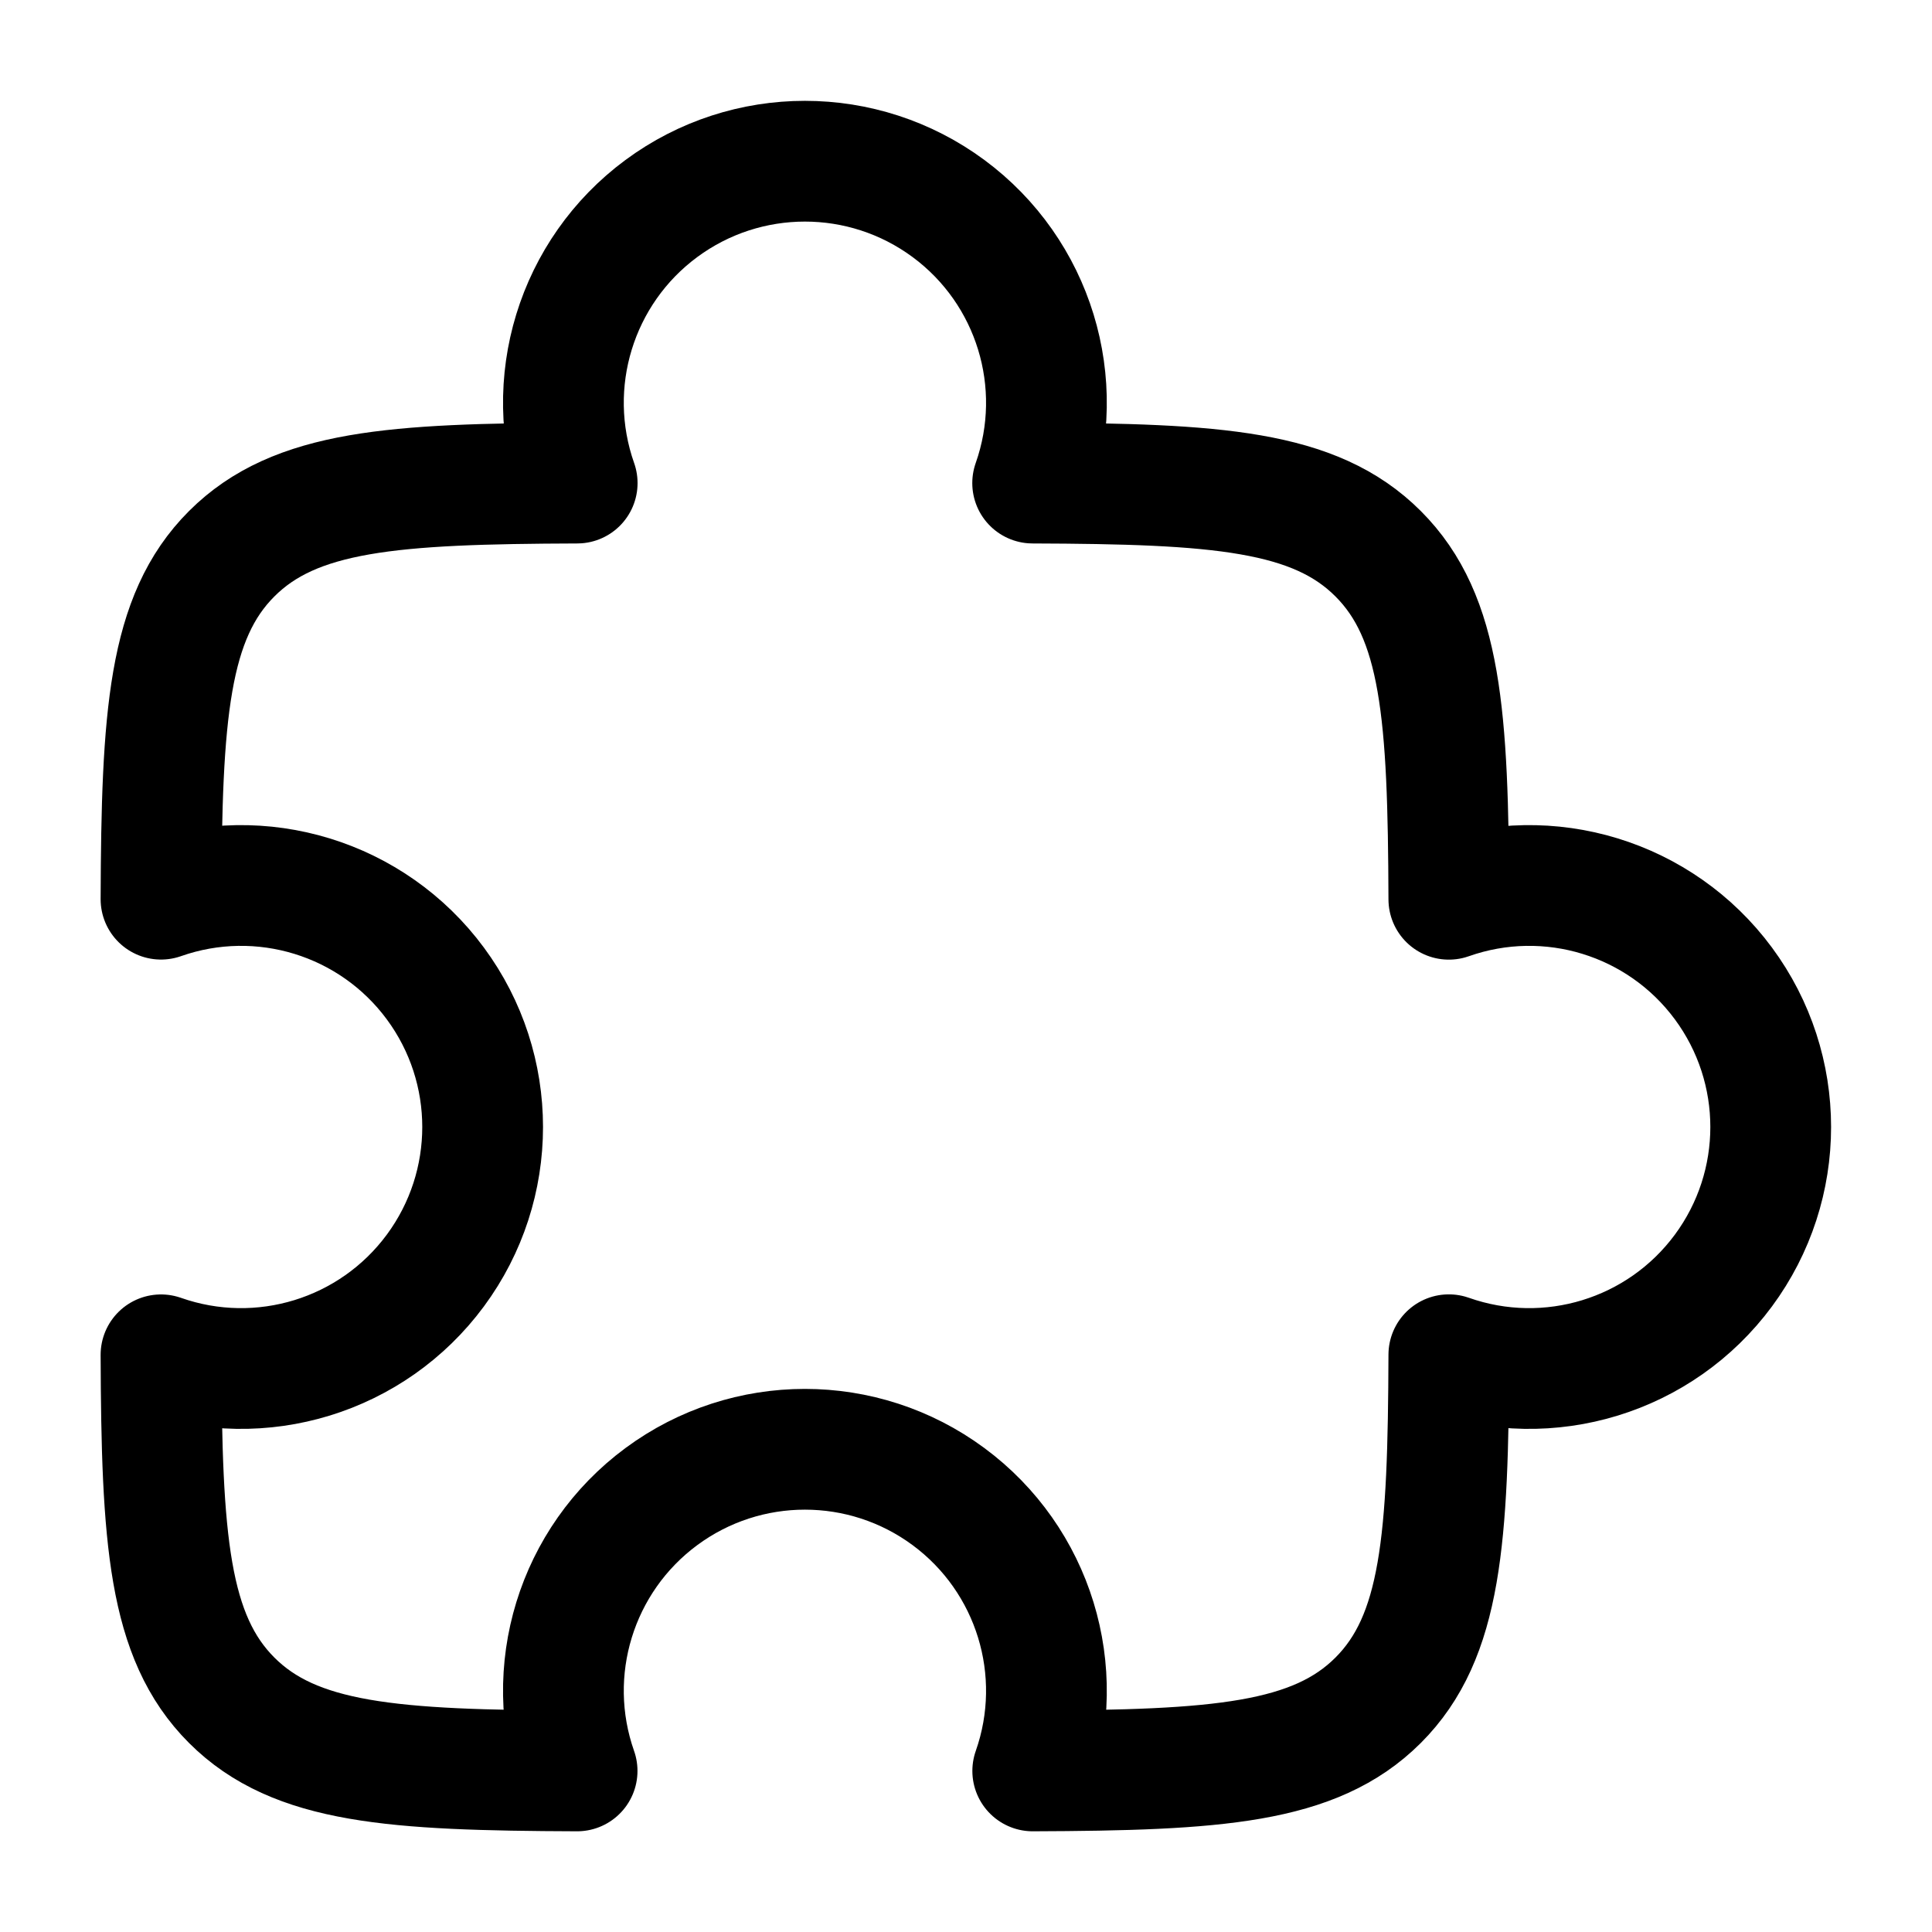
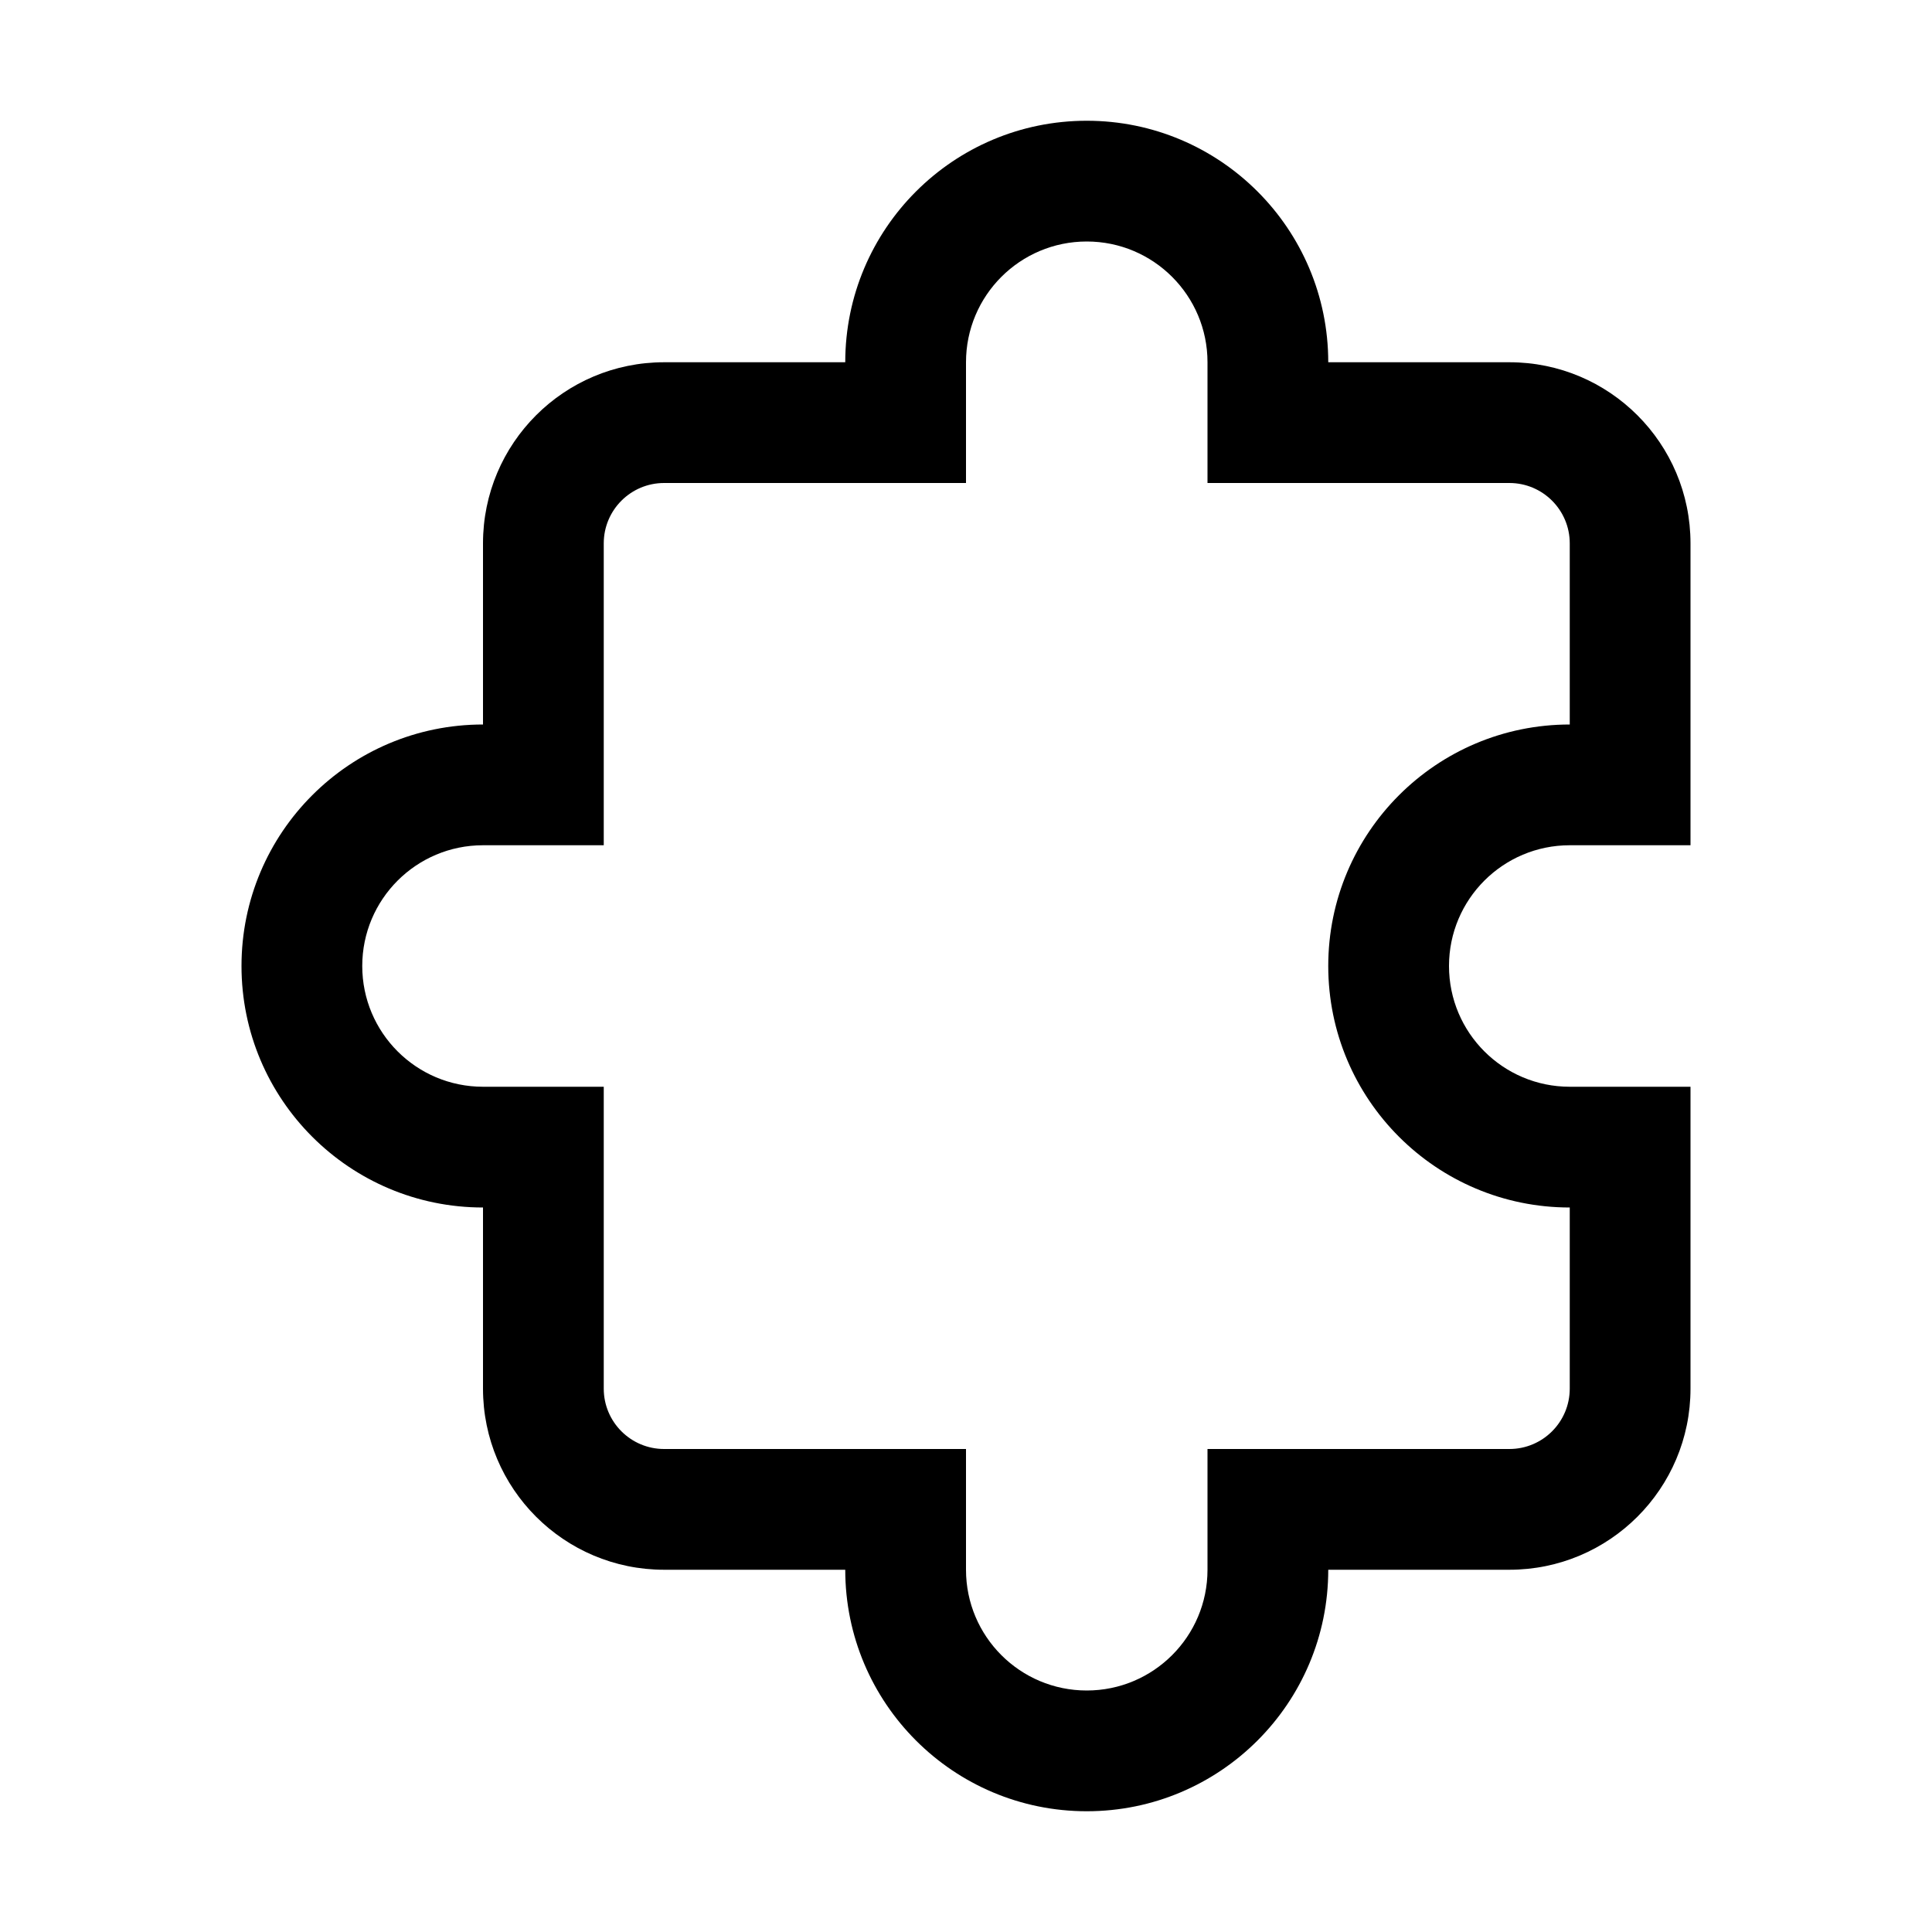
- <svg xmlns="http://www.w3.org/2000/svg" viewBox="0 0 24 24">
-   <path fill="none" stroke="currentColor" stroke-linejoin="round" stroke-width="1.5" d="M12.828 6.001a3 3 0 1 0-5.658 0c-2.285.008-3.504.09-4.292.878S2.008 8.886 2 11.17a3 3 0 1 1 0 5.66c.008 2.284.09 3.503.878 4.291s2.007.87 4.291.878a3 3 0 1 1 5.66 0c2.284-.008 3.503-.09 4.291-.878s.87-2.007.878-4.292a3 3 0 1 0 0-5.658c-.008-2.285-.09-3.504-.878-4.292c-.788-.789-2.007-.87-4.292-.878Z" />
+ <svg xmlns="http://www.w3.org/2000/svg" viewBox="0 0 16 16">
+   <path fill="currentColor" d="M7 3a2 2 0 0 1 4 0h1.5A1.5 1.5 0 0 1 14 4.5V7h-1a1 1 0 0 0 0 2h1v2.5a1.5 1.5 0 0 1-1.5 1.5H11a2 2 0 0 1-4 0H5.5A1.5 1.5 0 0 1 4 11.5V10a2 2 0 0 1 0-4V4.5A1.5 1.5 0 0 1 5.5 3zm2-1a1 1 0 0 0-1 1v1H5.5a.5.5 0 0 0-.5.5V7H4a1 1 0 0 0 0 2h1v2.5a.5.5 0 0 0 .5.5H8v1a1 1 0 0 0 2 0v-1h2.5a.5.5 0 0 0 .5-.5V10a2 2 0 0 1 0-4V4.5a.5.5 0 0 0-.5-.5H10V3a1 1 0 0 0-1-1" />
</svg>
